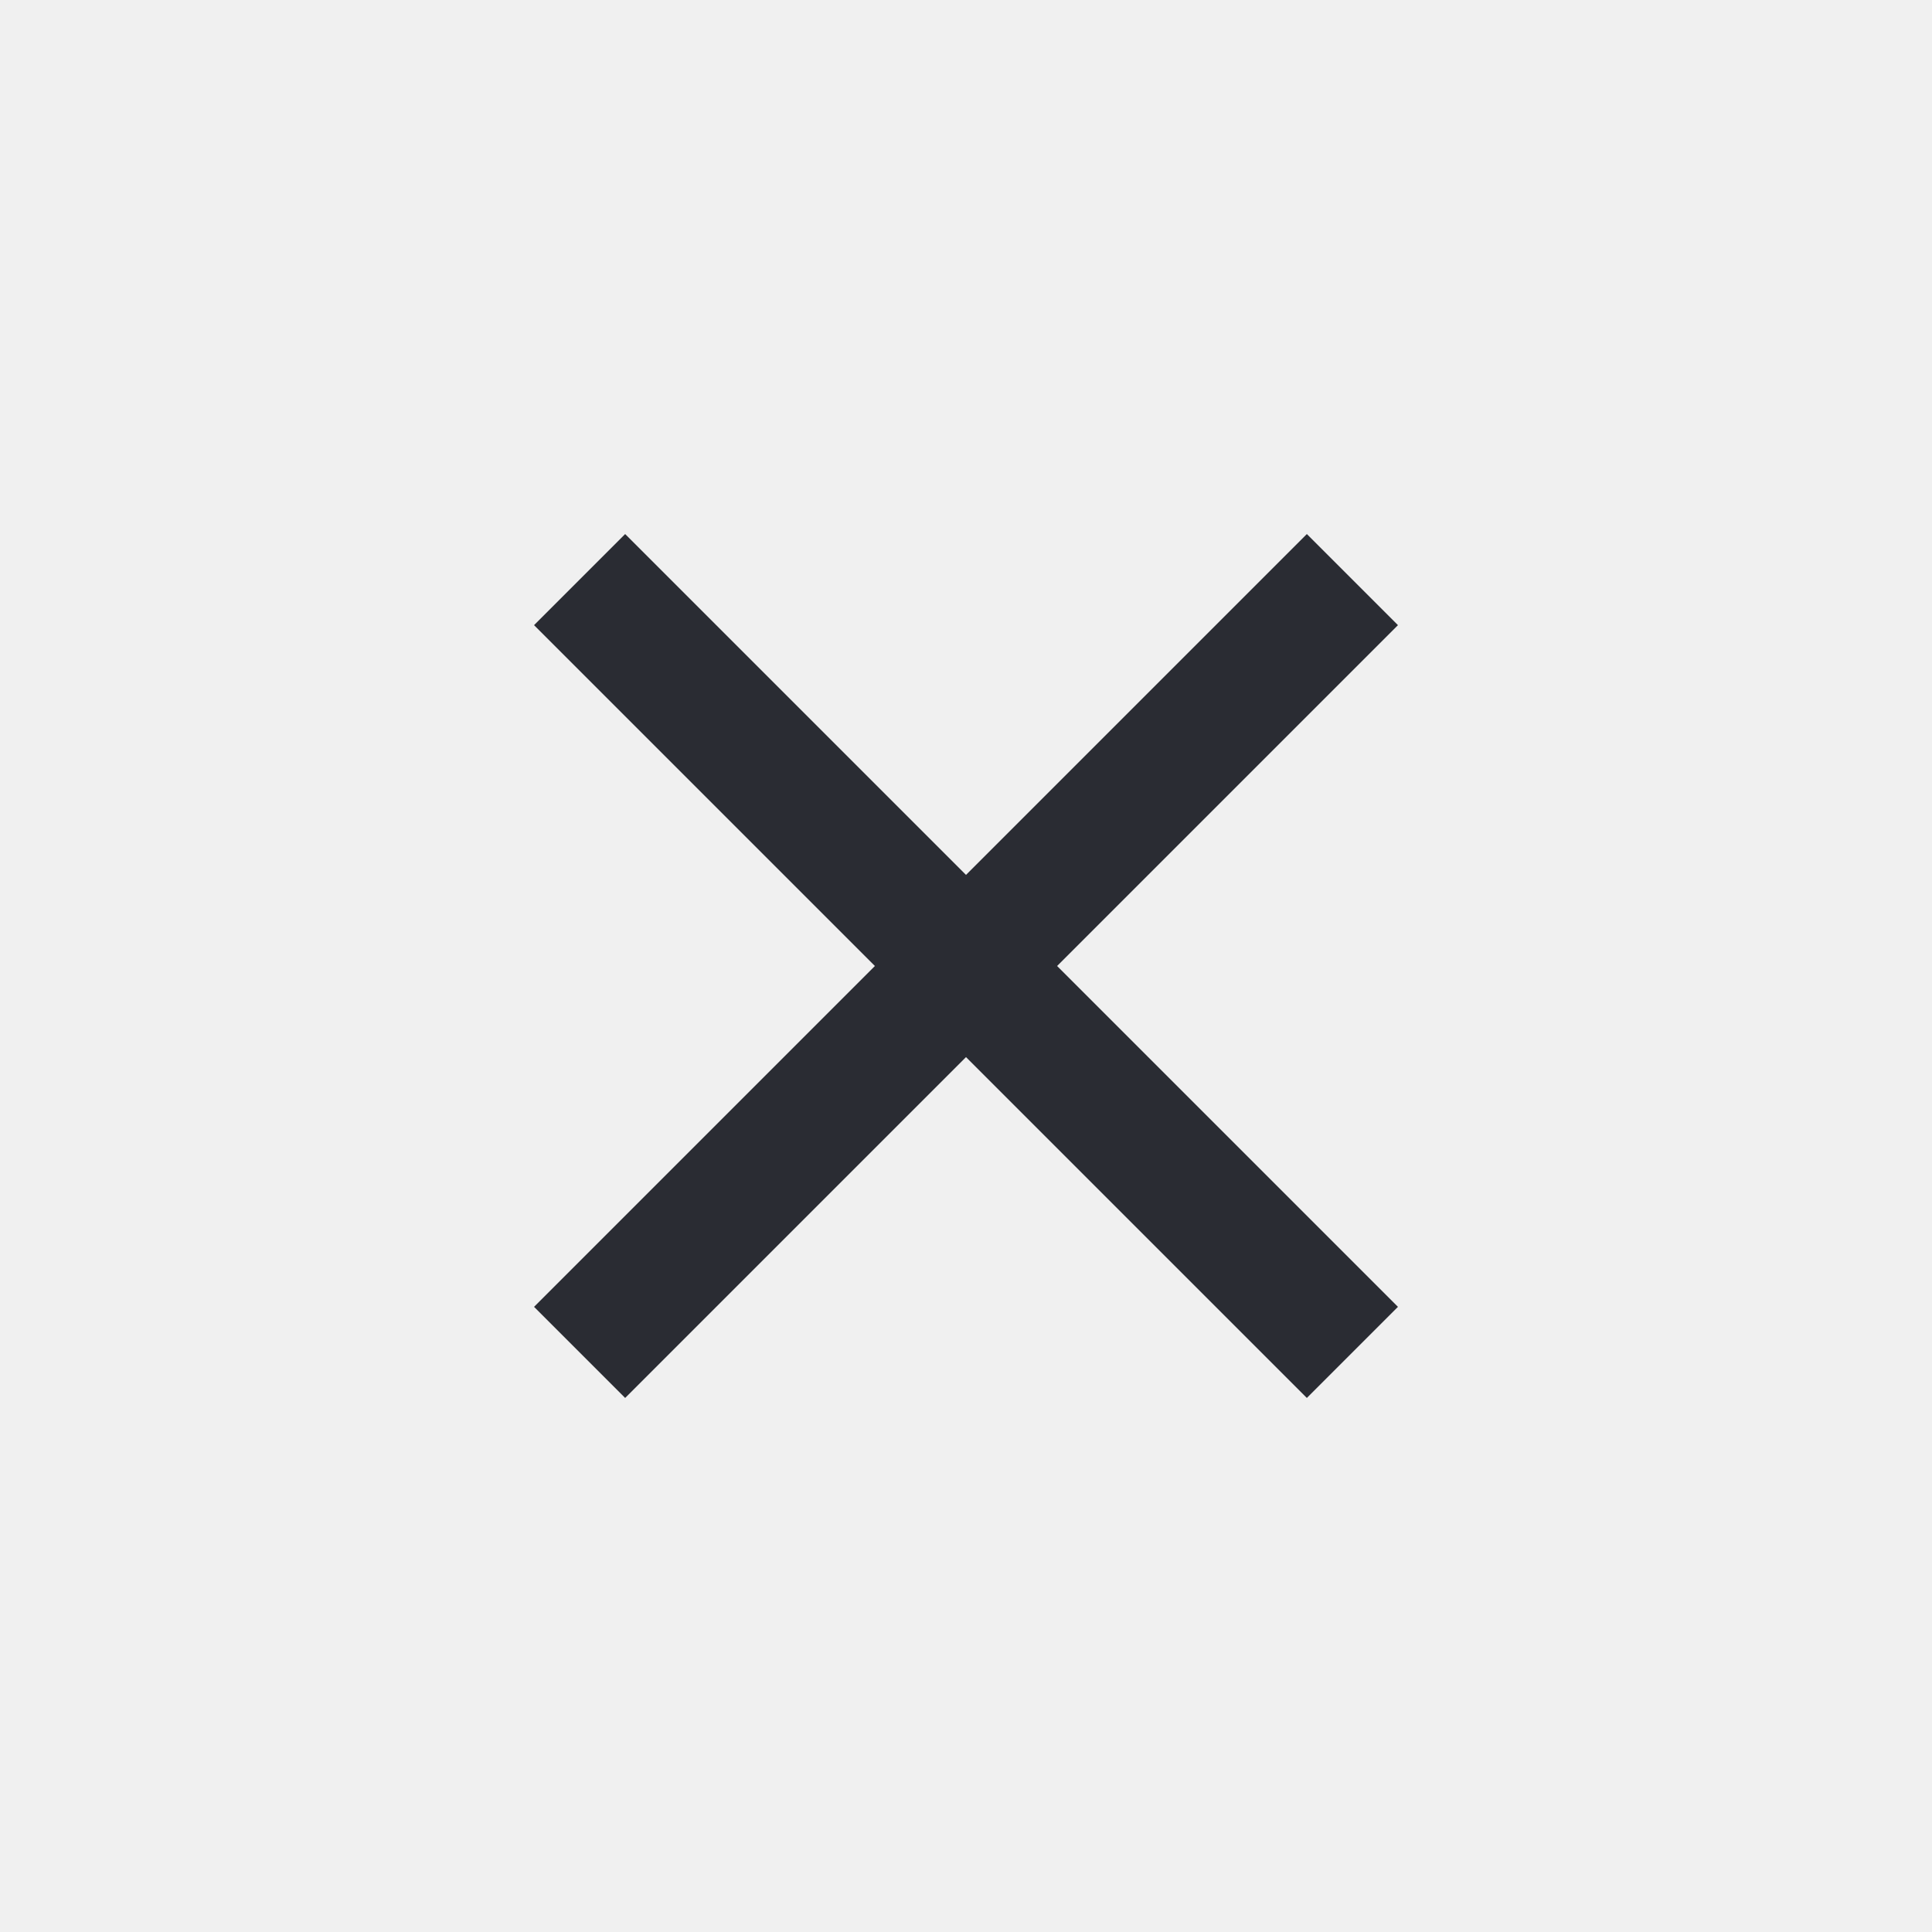
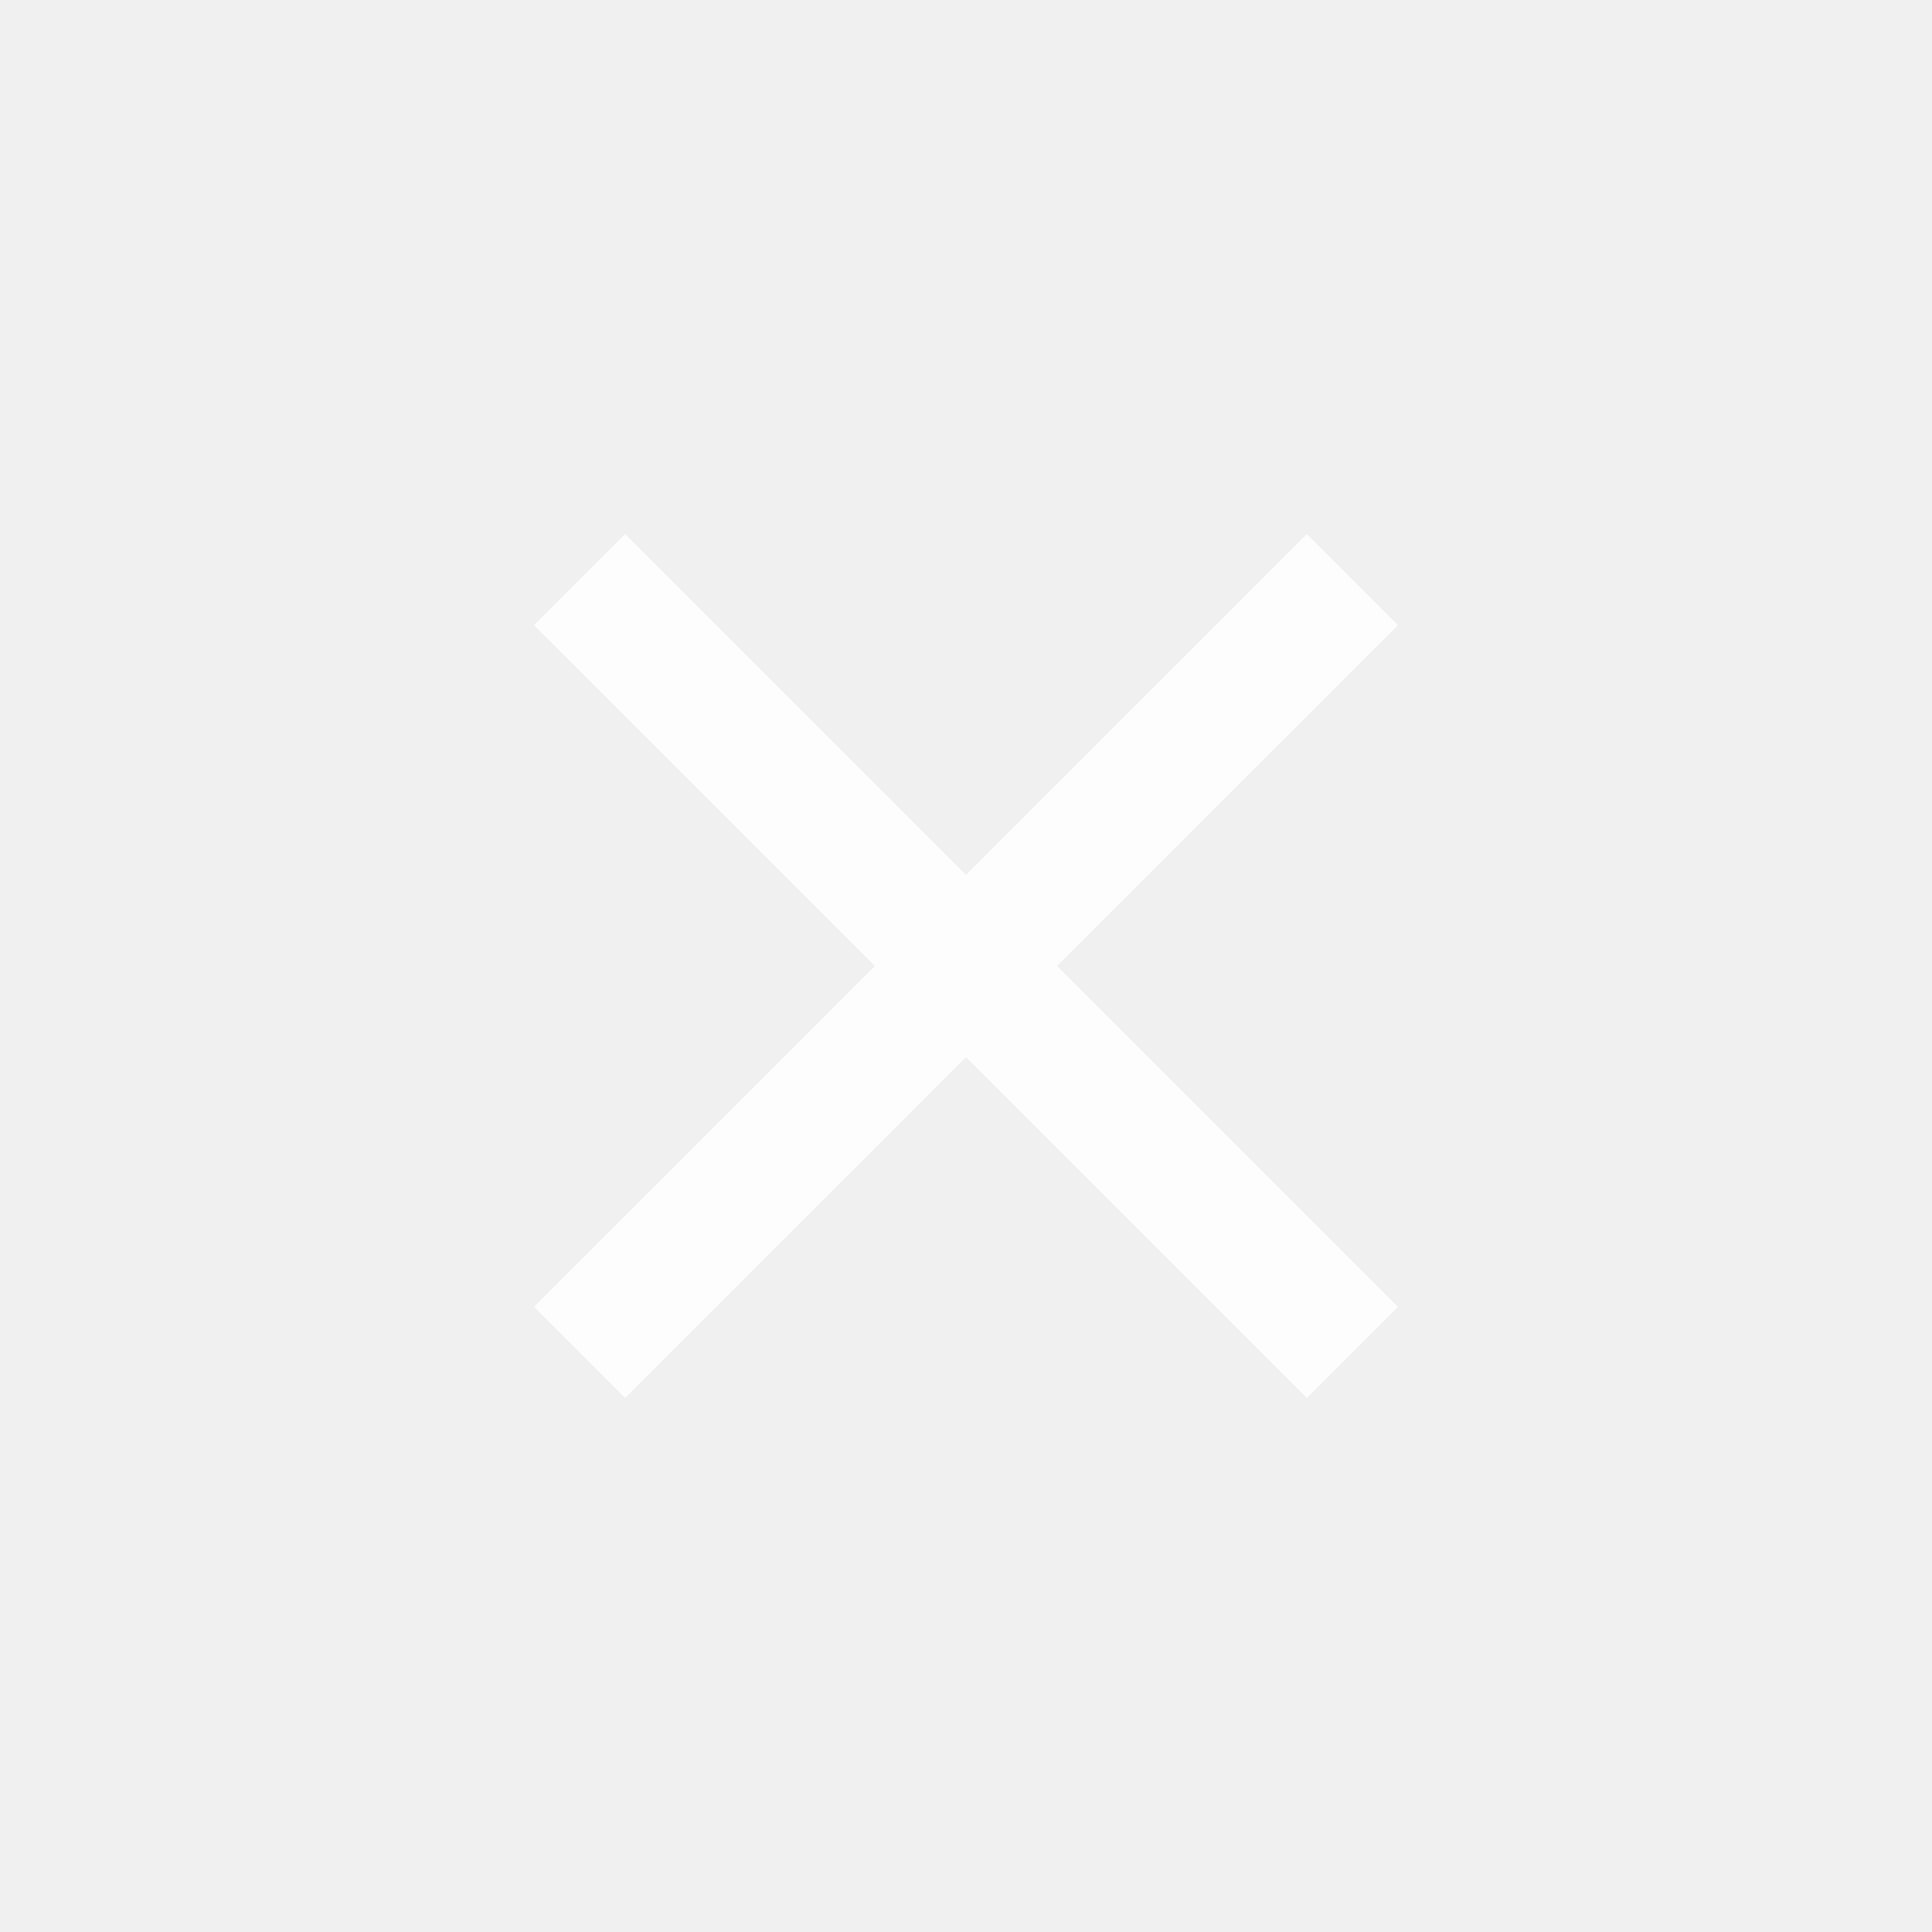
<svg xmlns="http://www.w3.org/2000/svg" width="40" height="40" viewBox="0 0 40 40" fill="none">
-   <path fill-rule="evenodd" clip-rule="evenodd" d="M18.114 20L11.057 12.943L12.943 11.057L20 18.114L27.057 11.057L28.943 12.943L21.886 20L28.943 27.057L27.057 28.943L20 21.886L12.943 28.943L11.057 27.057L18.114 20Z" fill="#0D1018" fill-opacity="0.87" />
+   <path fill-rule="evenodd" clip-rule="evenodd" d="M18.114 20L11.057 12.943L12.943 11.057L20 18.114L27.057 11.057L28.943 12.943L21.886 20L28.943 27.057L27.057 28.943L20 21.886L12.943 28.943L11.057 27.057L18.114 20Z" fill="#ffffff" fill-opacity="0.87" />
</svg>
